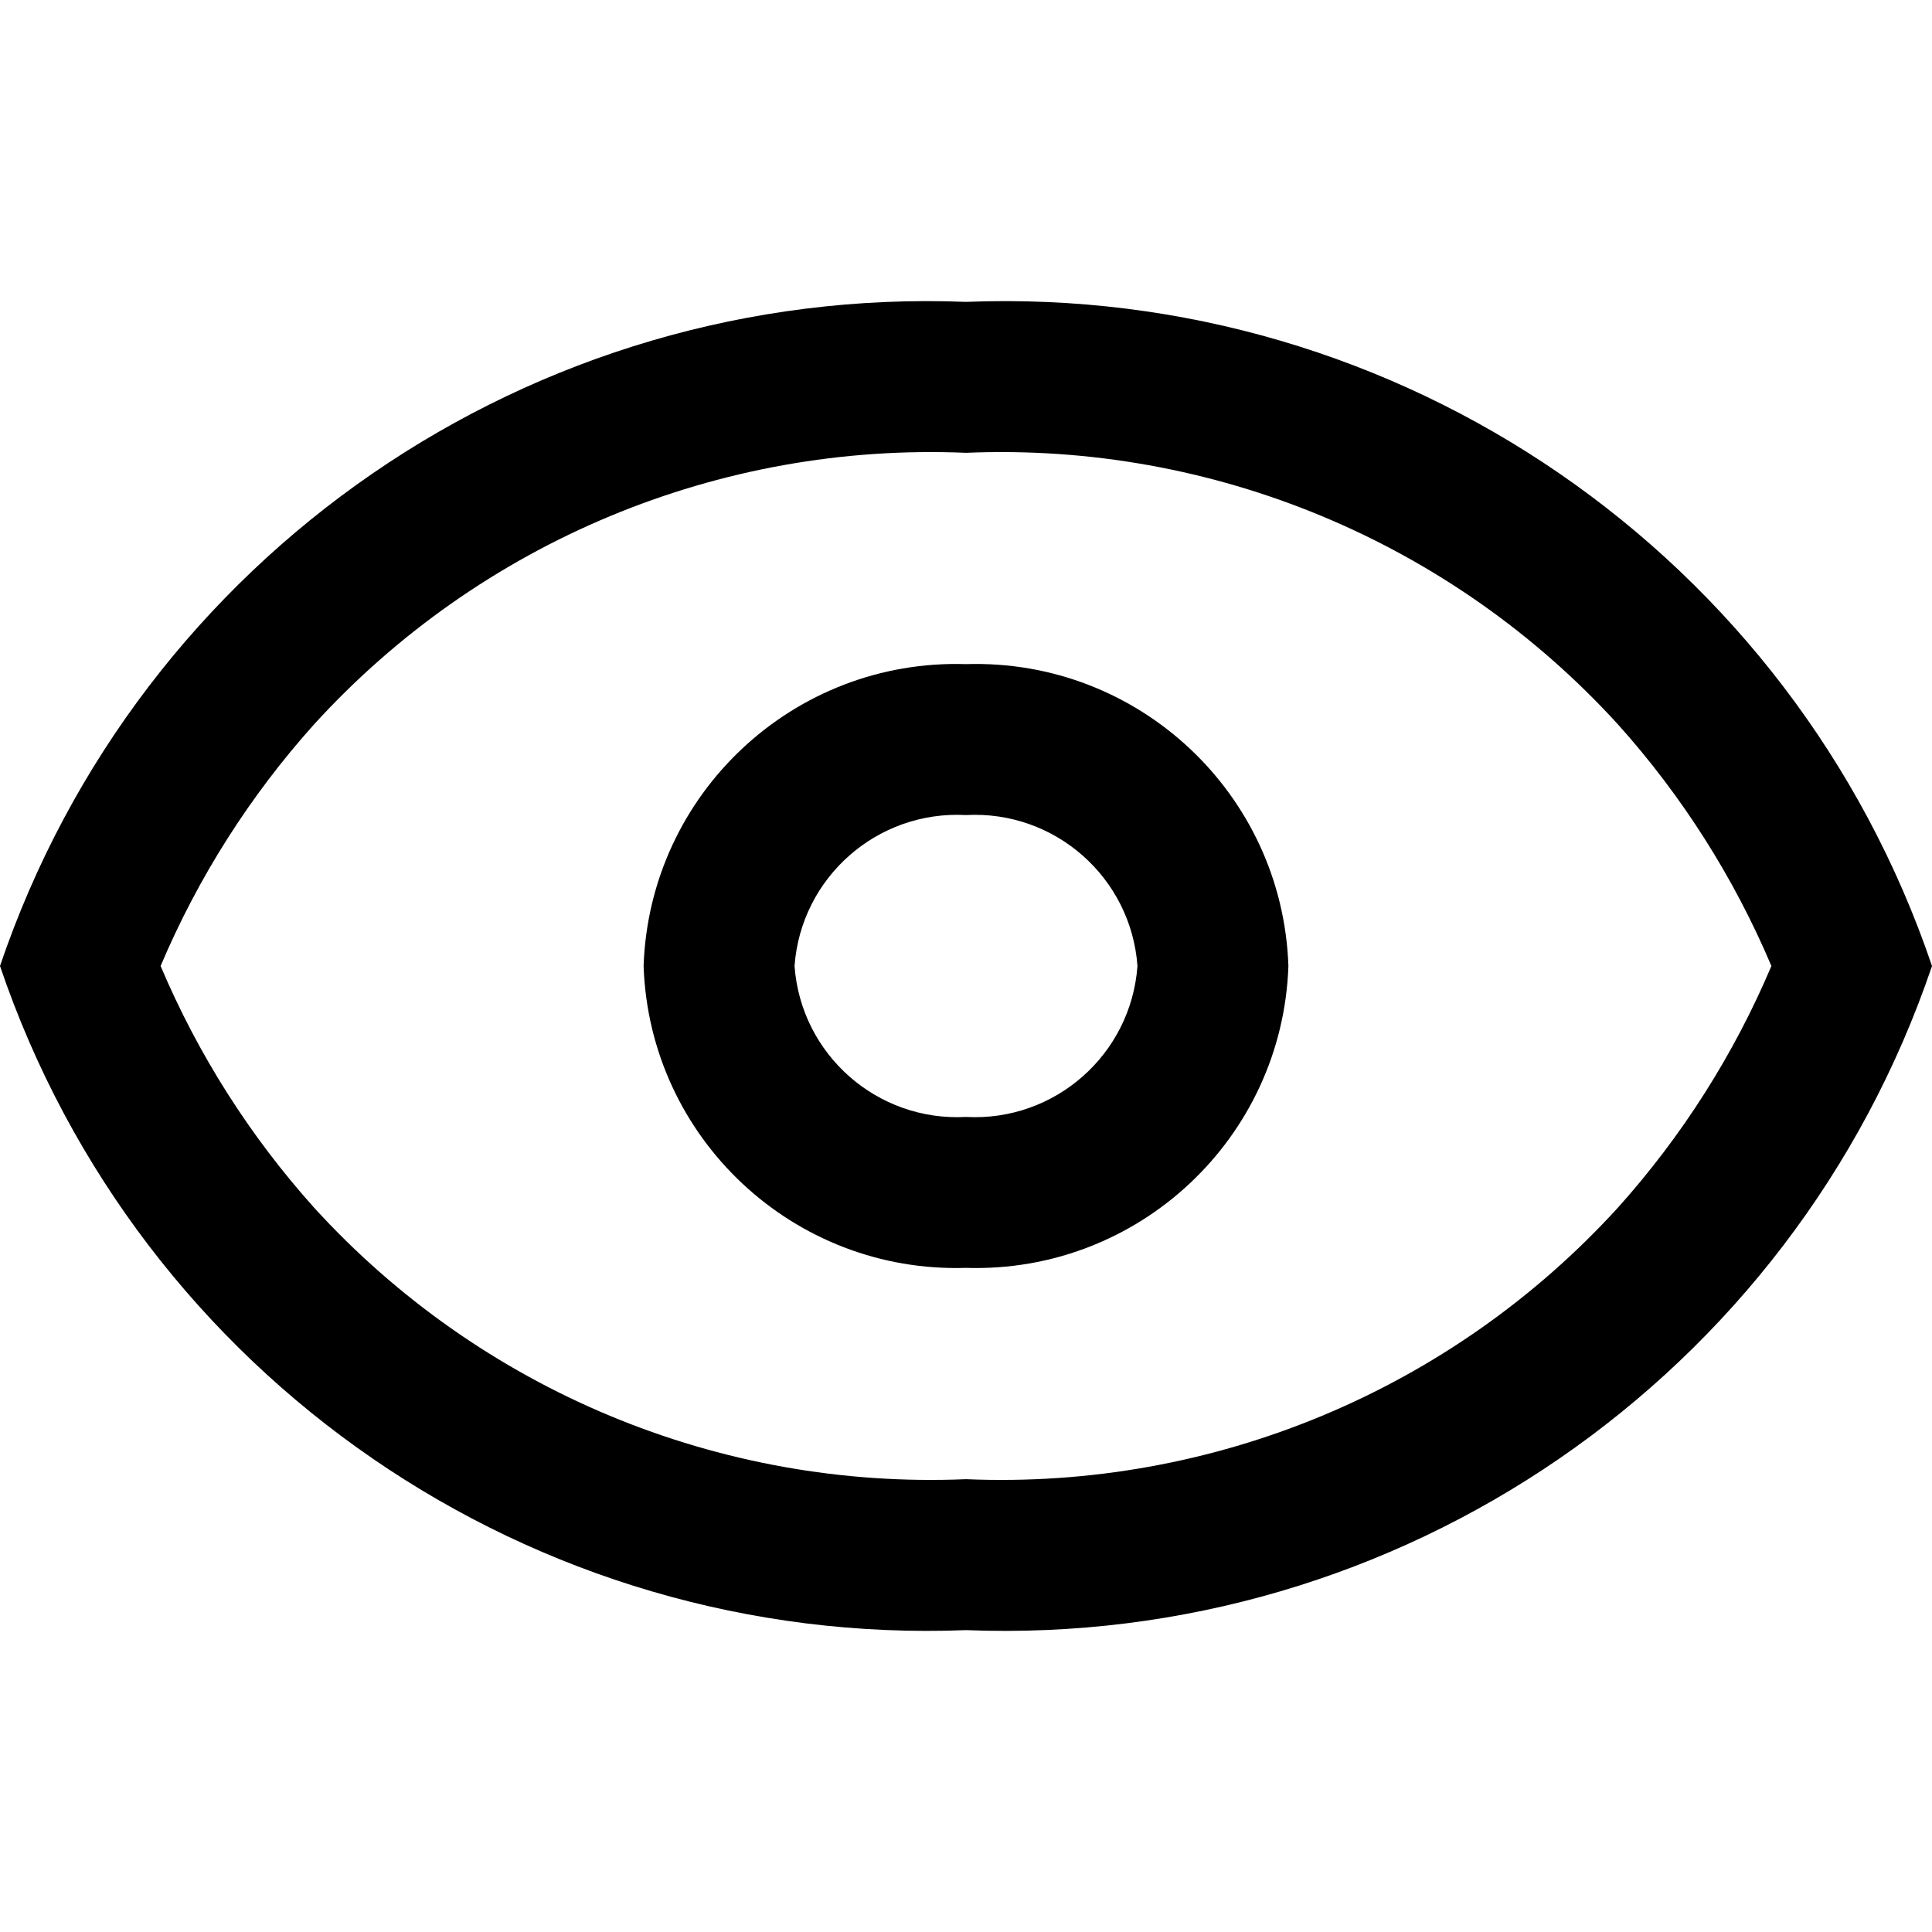
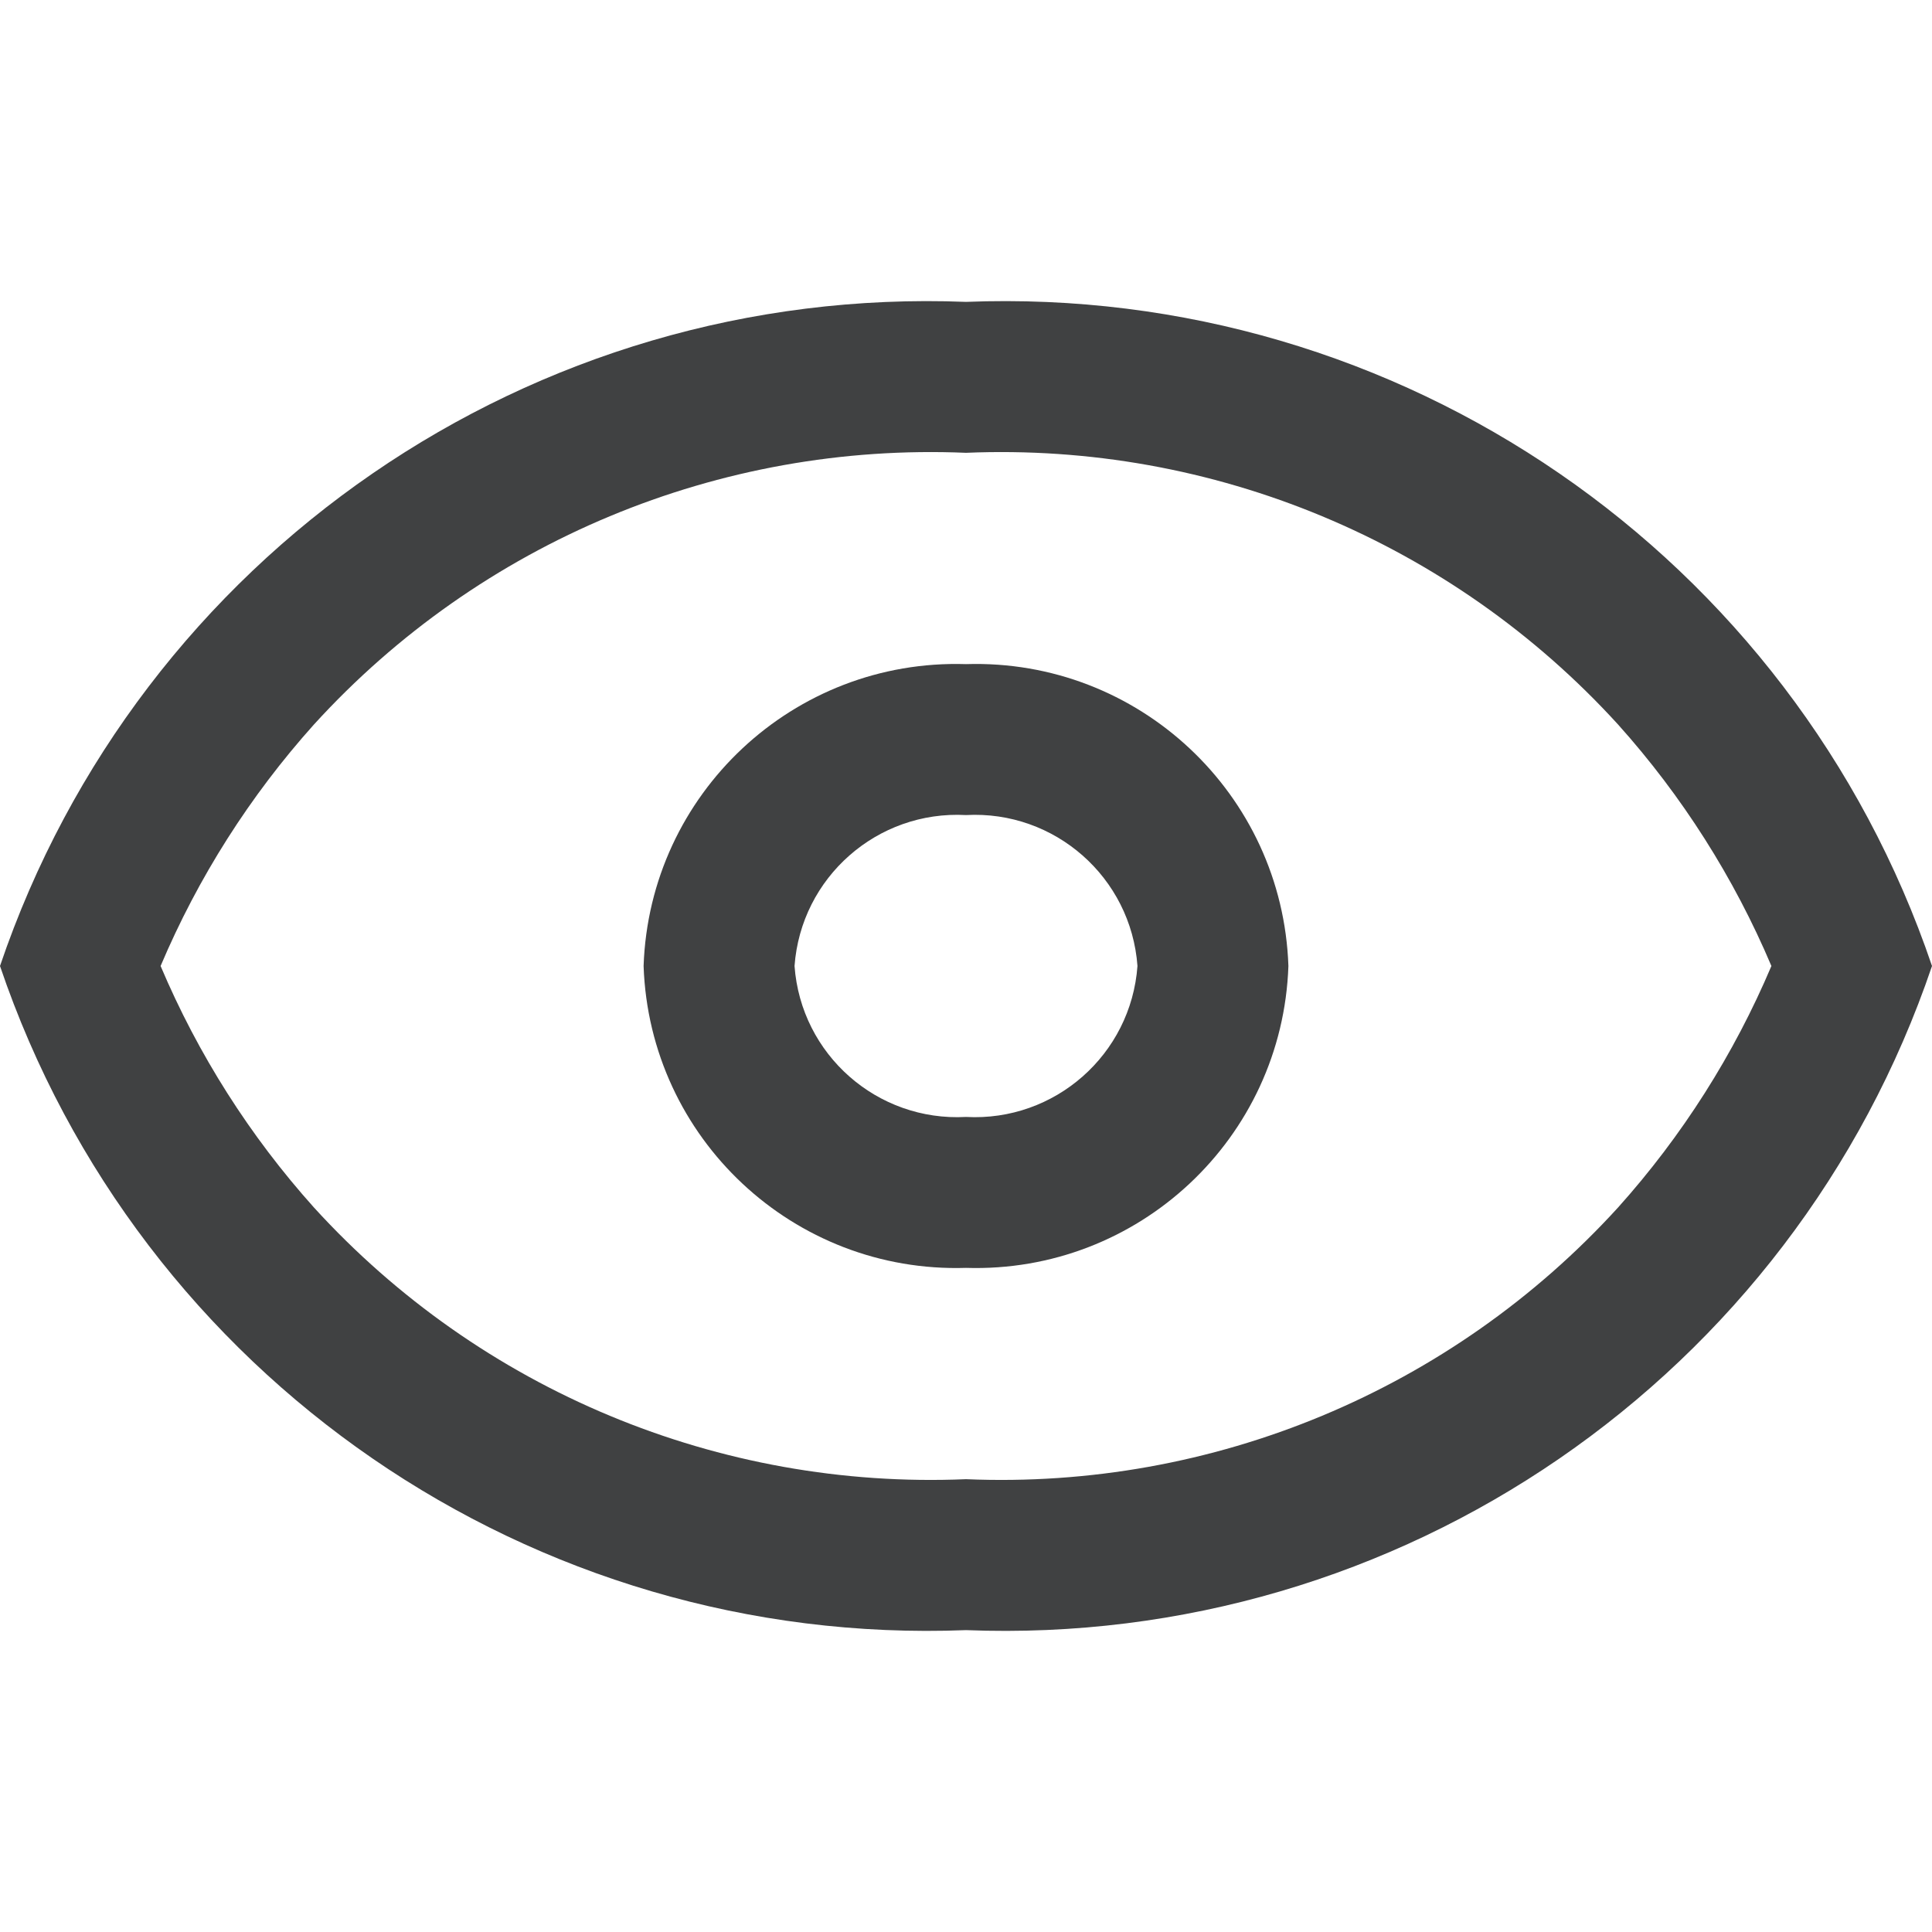
- <svg xmlns="http://www.w3.org/2000/svg" fill="#000000" width="800px" height="800px" viewBox="0 0 16 16">
+ <svg xmlns="http://www.w3.org/2000/svg" fill="#404142" width="800px" height="800px" viewBox="0 0 16 16">
  <path d="M8 5.5A2.59 2.59 0 0 0 5.33 8 2.59 2.59 0 0 0 8 10.5 2.59 2.59 0 0 0 10.67 8 2.59 2.59 0 0 0 8 5.5zm0 3.75A1.35 1.35 0 0 1 6.58 8 1.35 1.35 0 0 1 8 6.75 1.35 1.35 0 0 1 9.42 8 1.35 1.35 0 0 1 8 9.25z" />
  <path d="M8 2.5A8.11 8.11 0 0 0 0 8a8.11 8.11 0 0 0 8 5.5A8.11 8.11 0 0 0 16 8a8.11 8.11 0 0 0-8-5.5zm5.4 7.5A6.91 6.91 0 0 1 8 12.25 6.91 6.91 0 0 1 2.6 10a7.2 7.2 0 0 1-1.27-2A7.2 7.2 0 0 1 2.6 6 6.91 6.91 0 0 1 8 3.75 6.91 6.91 0 0 1 13.4 6a7.2 7.2 0 0 1 1.27 2 7.2 7.2 0 0 1-1.27 2z" />
</svg>
